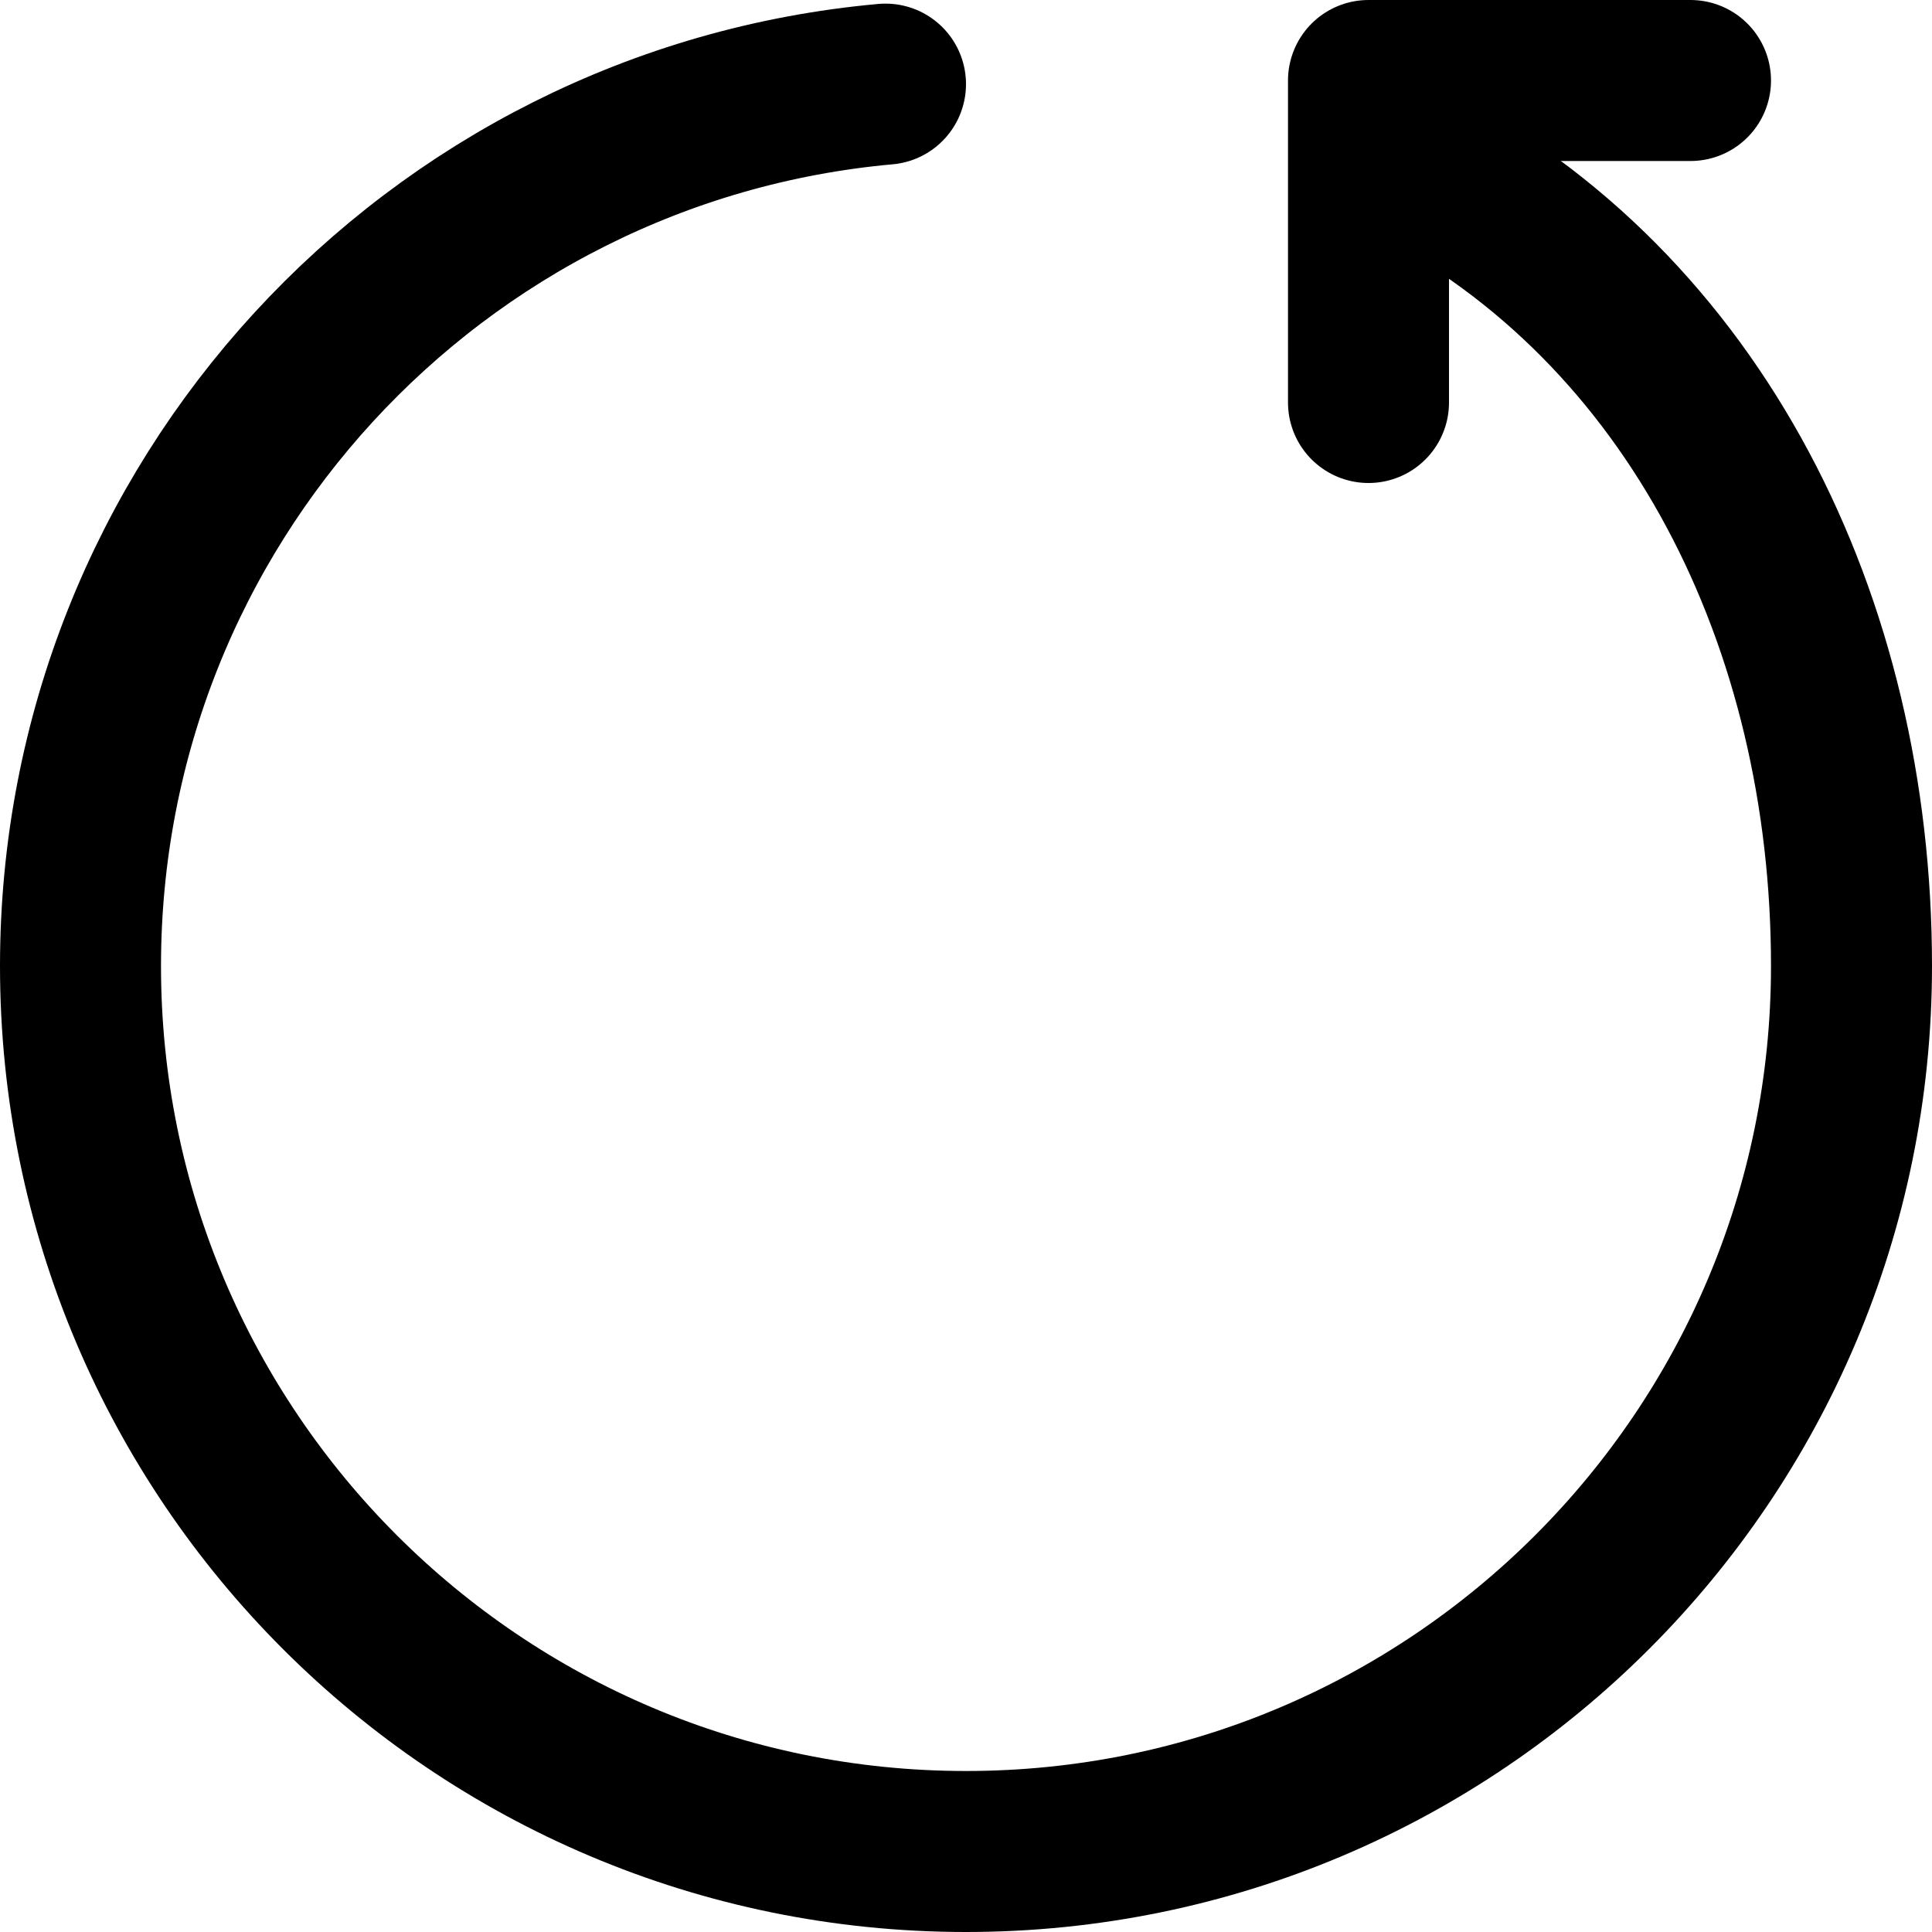
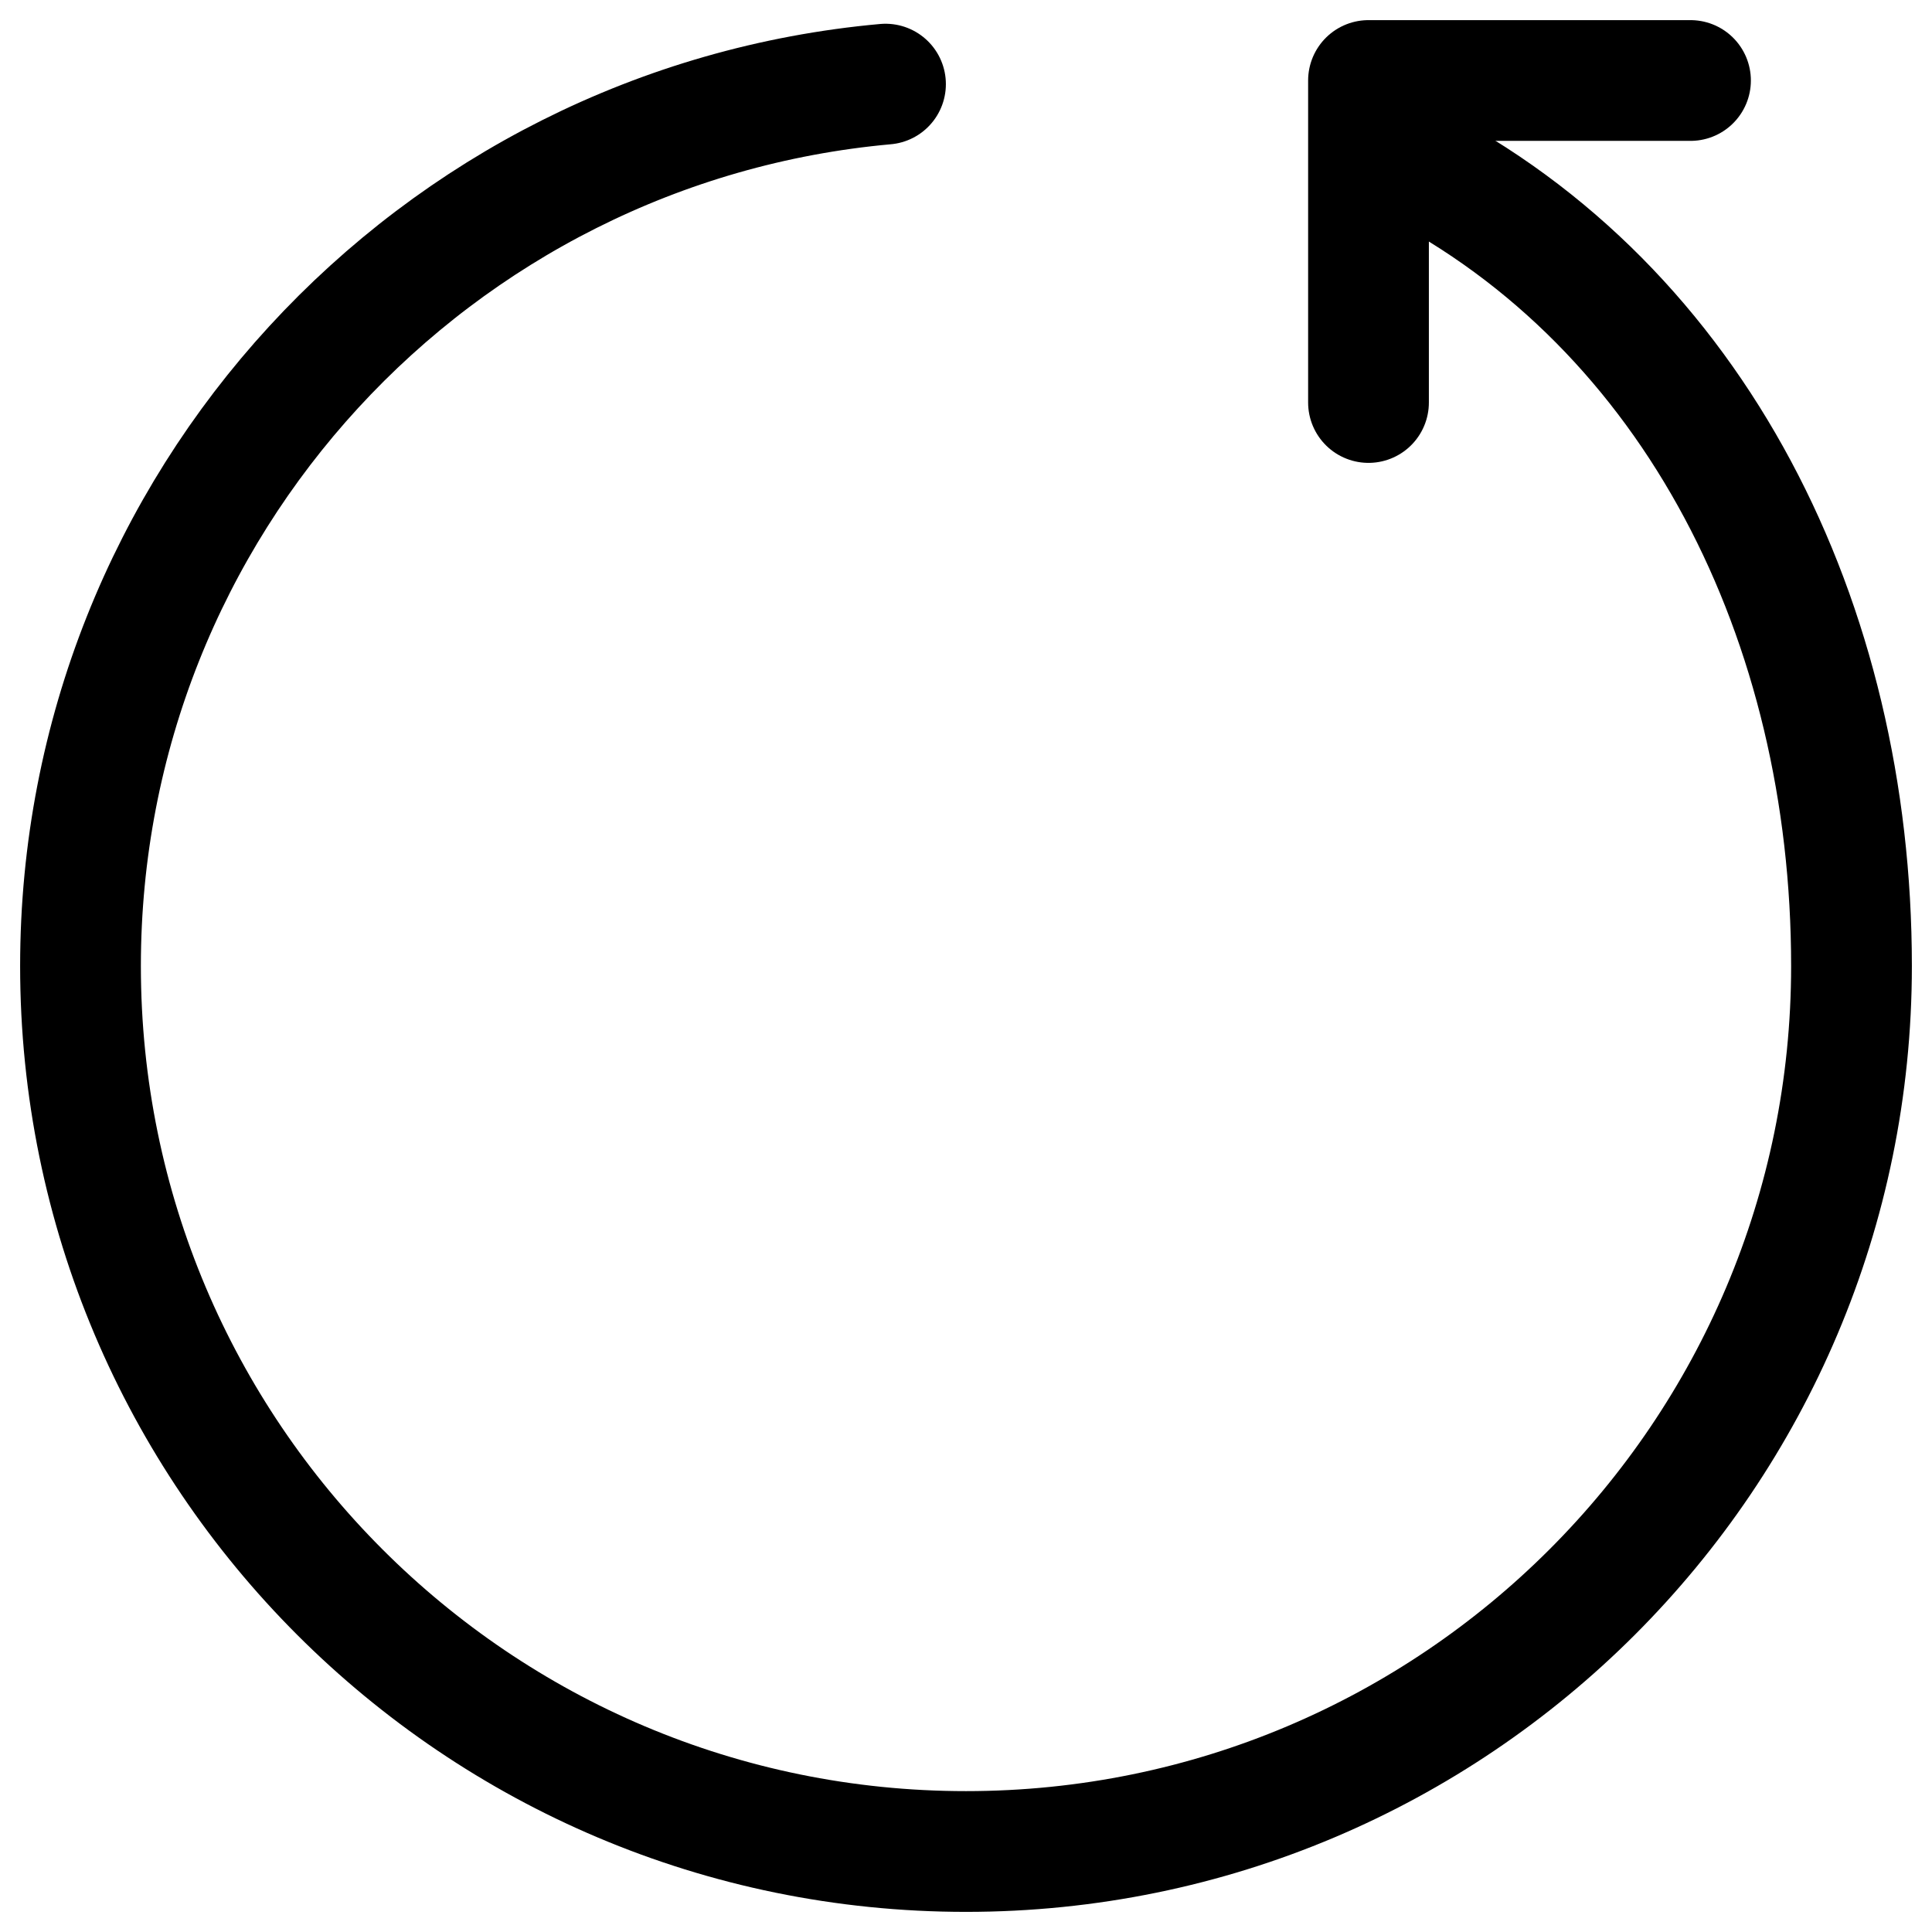
<svg xmlns="http://www.w3.org/2000/svg" enable-background="new 0 0 24 24" viewBox="0 0 24 24">
-   <g style="fill:none;stroke:#000;stroke-width:2;stroke-linecap:round;stroke-linejoin:round;stroke-miterlimit:10">
+   <g style="fill:none;stroke:#000;stroke-width:1.5;stroke-linecap:round;stroke-linejoin:round;stroke-miterlimit:10">
    <path d="m17 5v-4h4" />
    <path d="m17.5 2c3.562 1.821 5.5 5.725 5.5 10 0 6.075-4.925 11-11 11s-11-4.925-11-11c0-5.738 4.393-10.45 10-10.955" />
  </g>
</svg>
